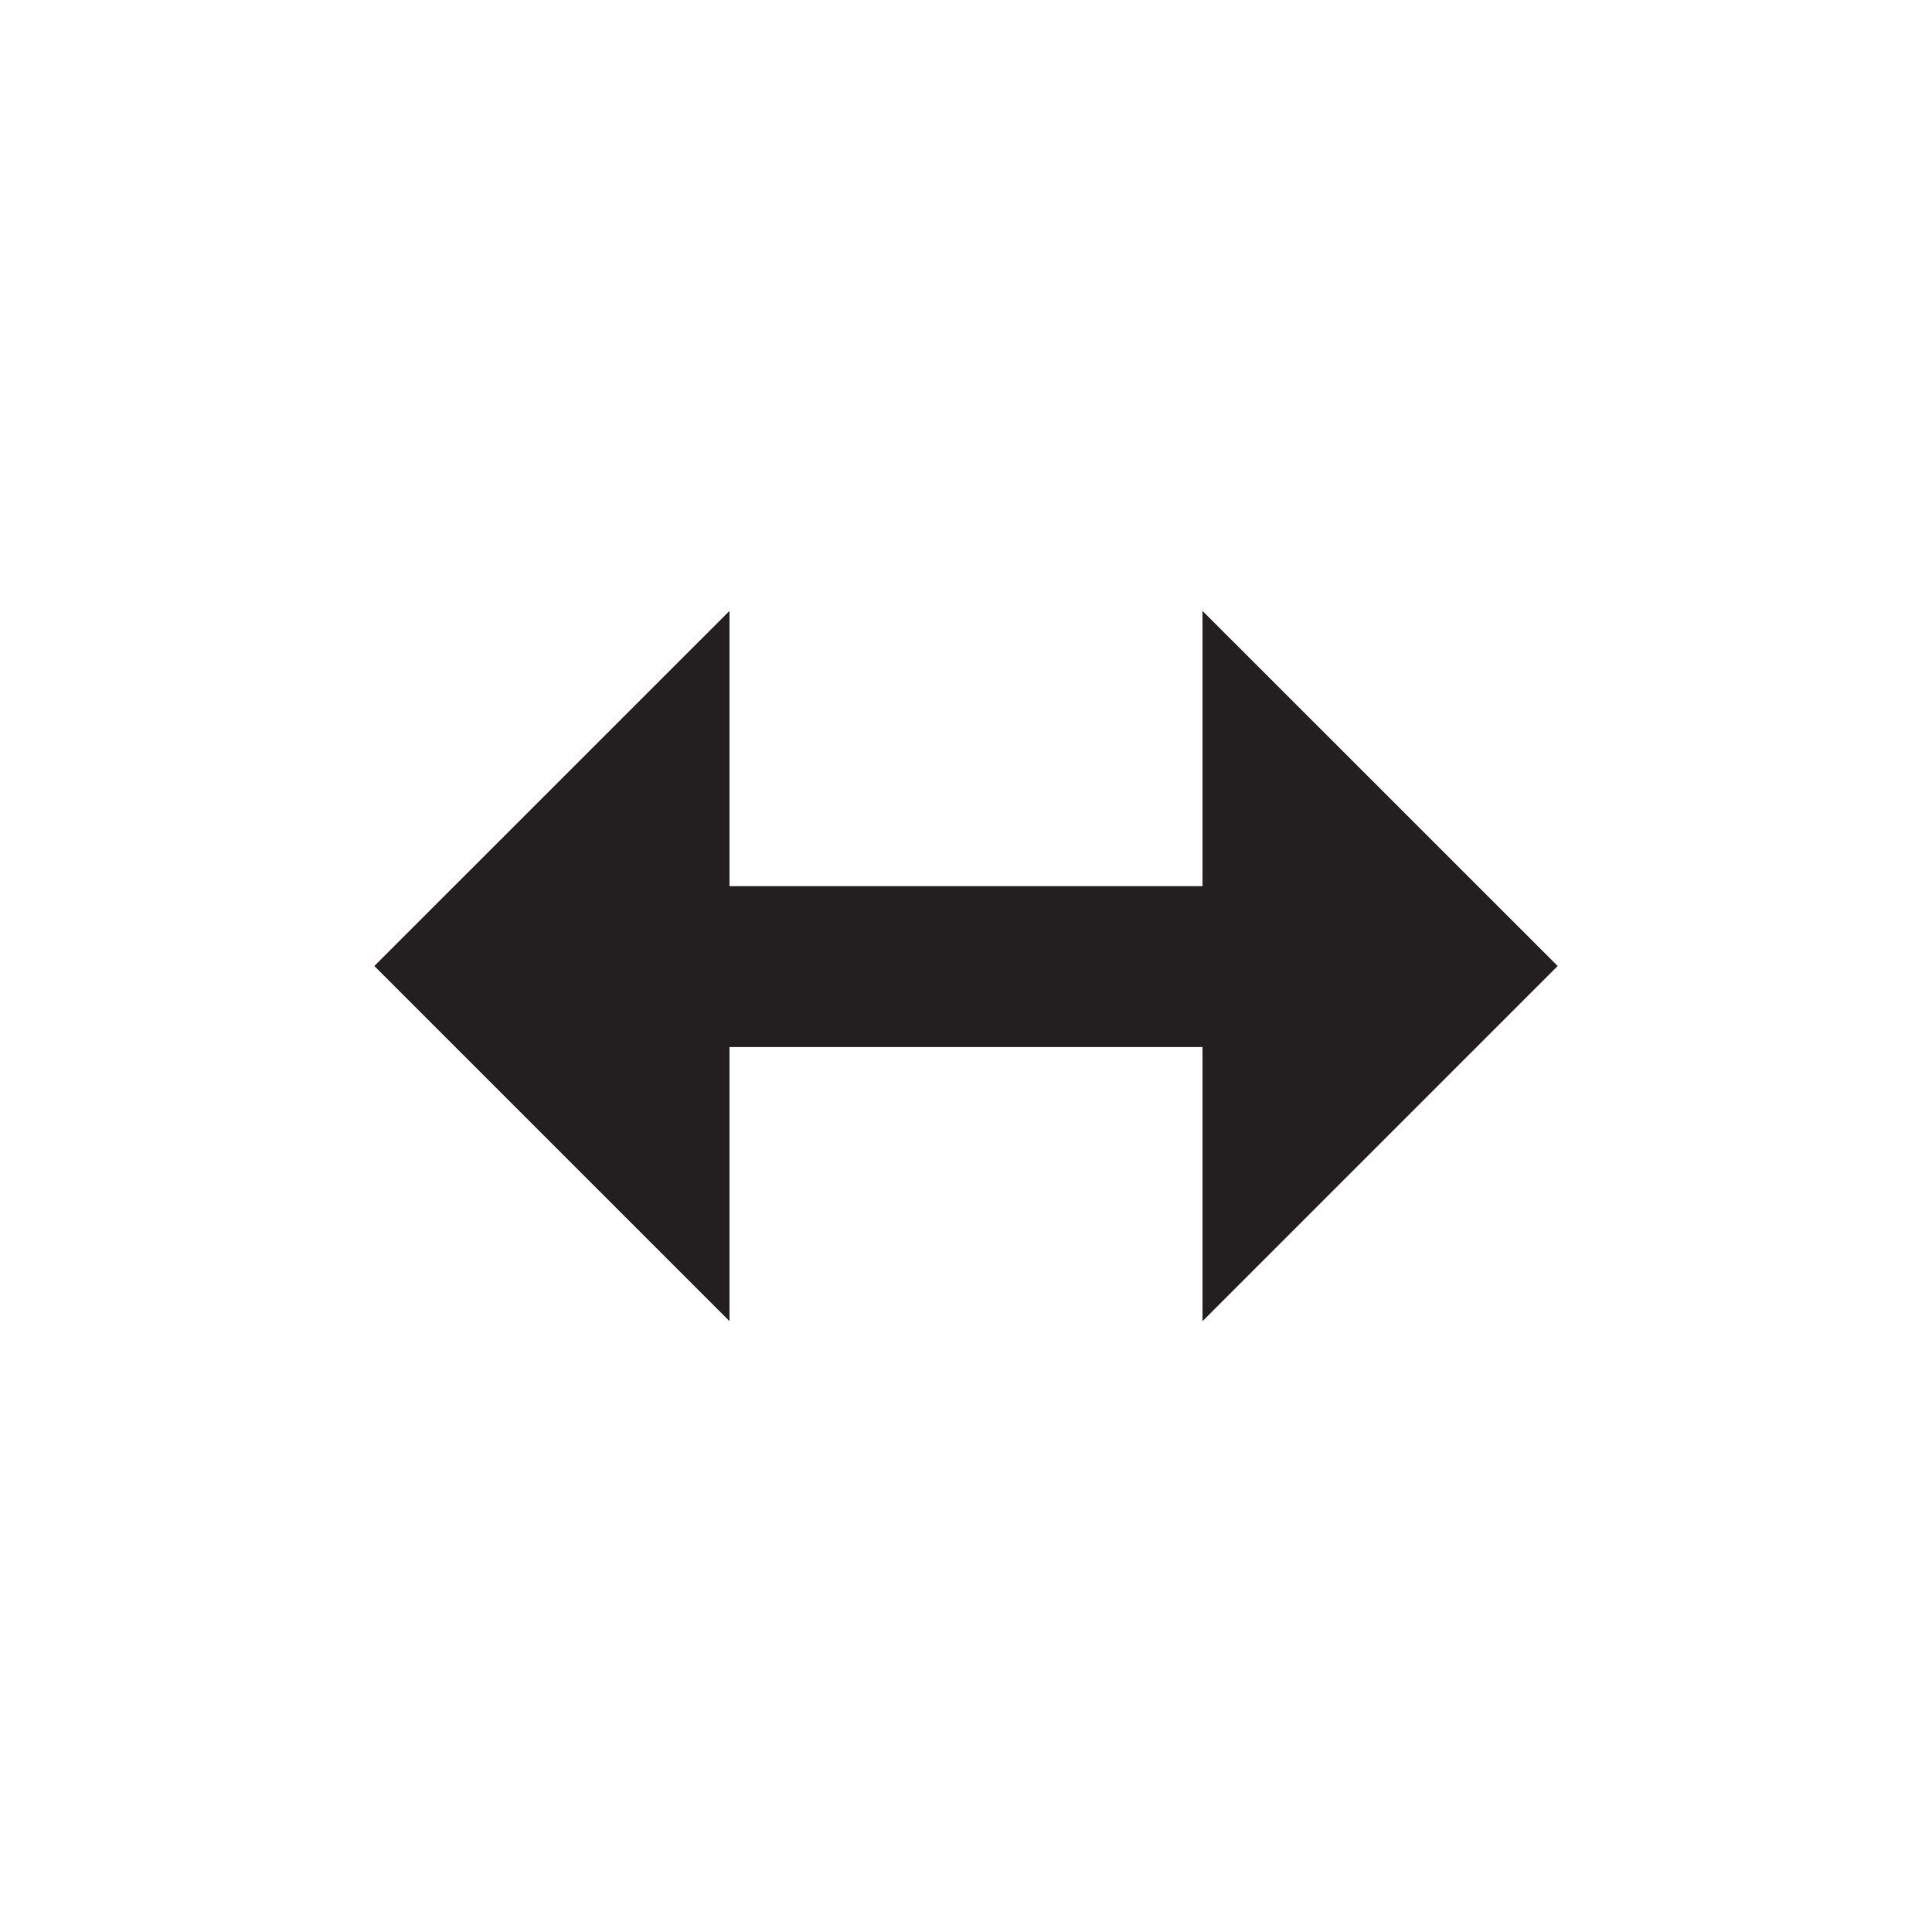
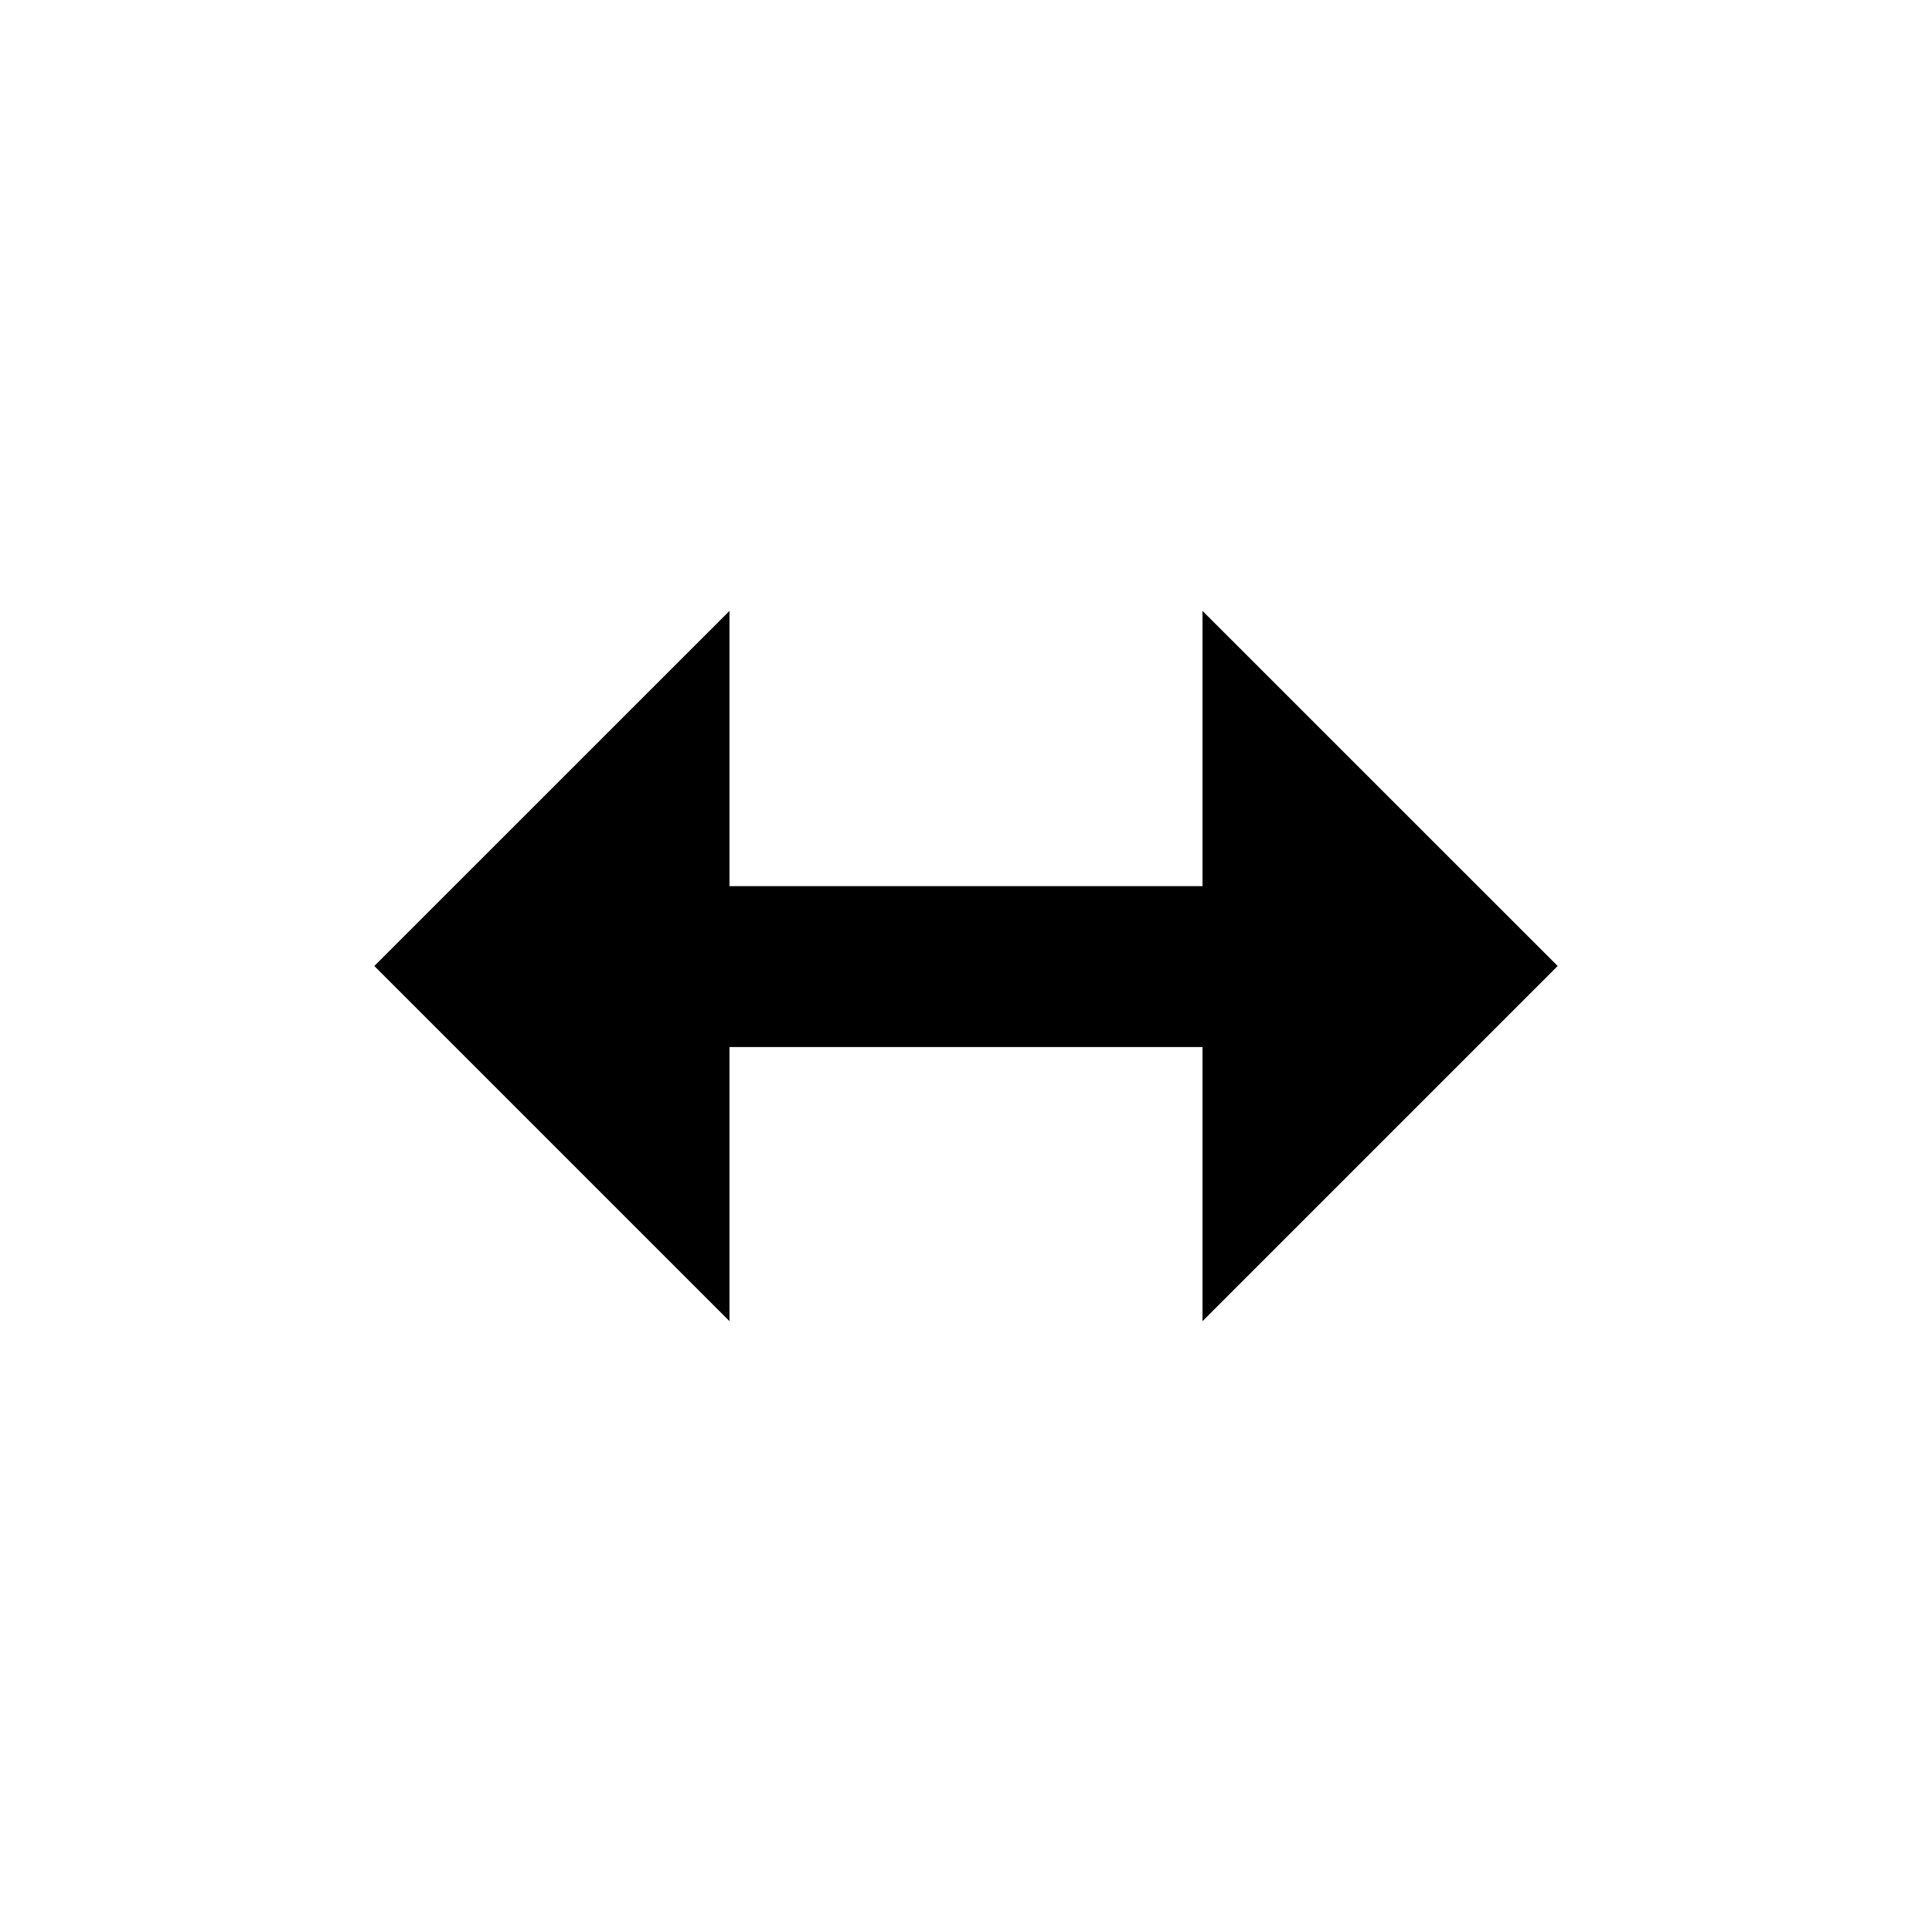
<svg xmlns="http://www.w3.org/2000/svg" width="48" height="48" viewBox="0 0 48 48" fill="none">
-   <path d="M29.876 32.824V26.014H18.124V32.824L9.3 24L18.124 15.178V22.016H29.876V15.178L38.7 24L29.876 32.824Z" fill="#231F20" />
+   <path d="M29.876 32.824V26.014H18.124V32.824L9.3 24L18.124 15.178V22.016H29.876V15.178L38.7 24L29.876 32.824Z" fill="currentColor" />
</svg>
